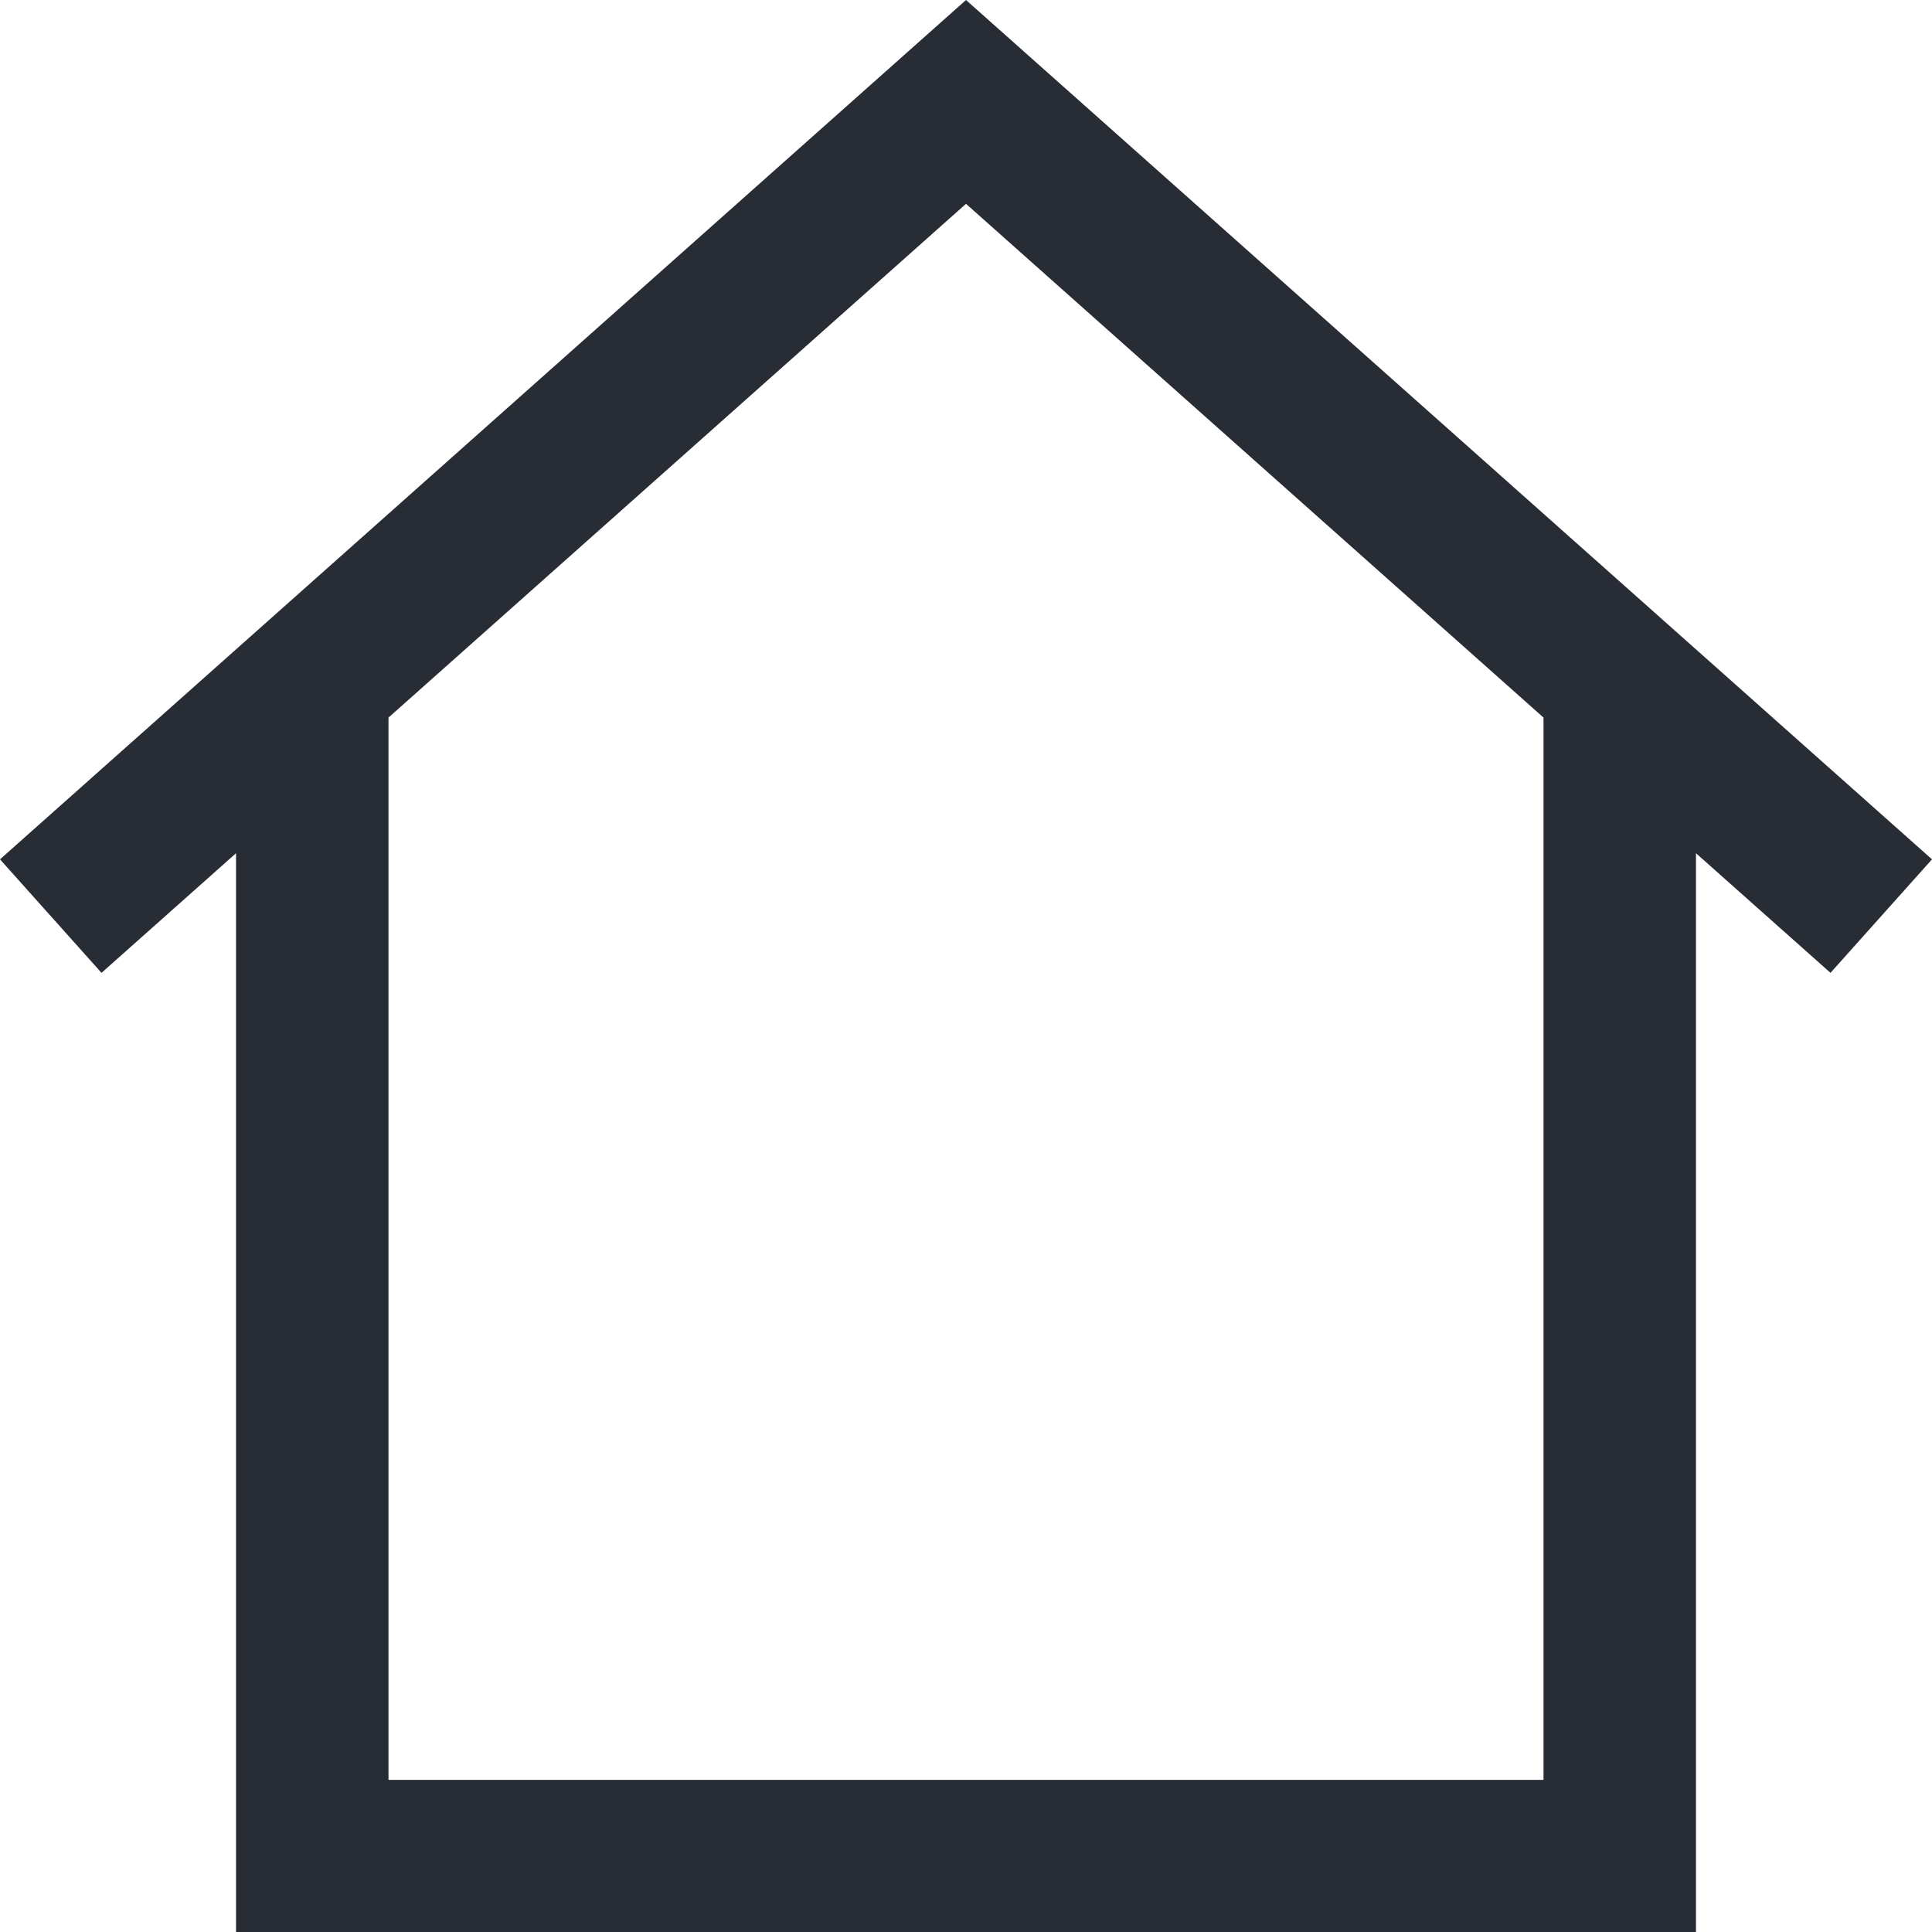
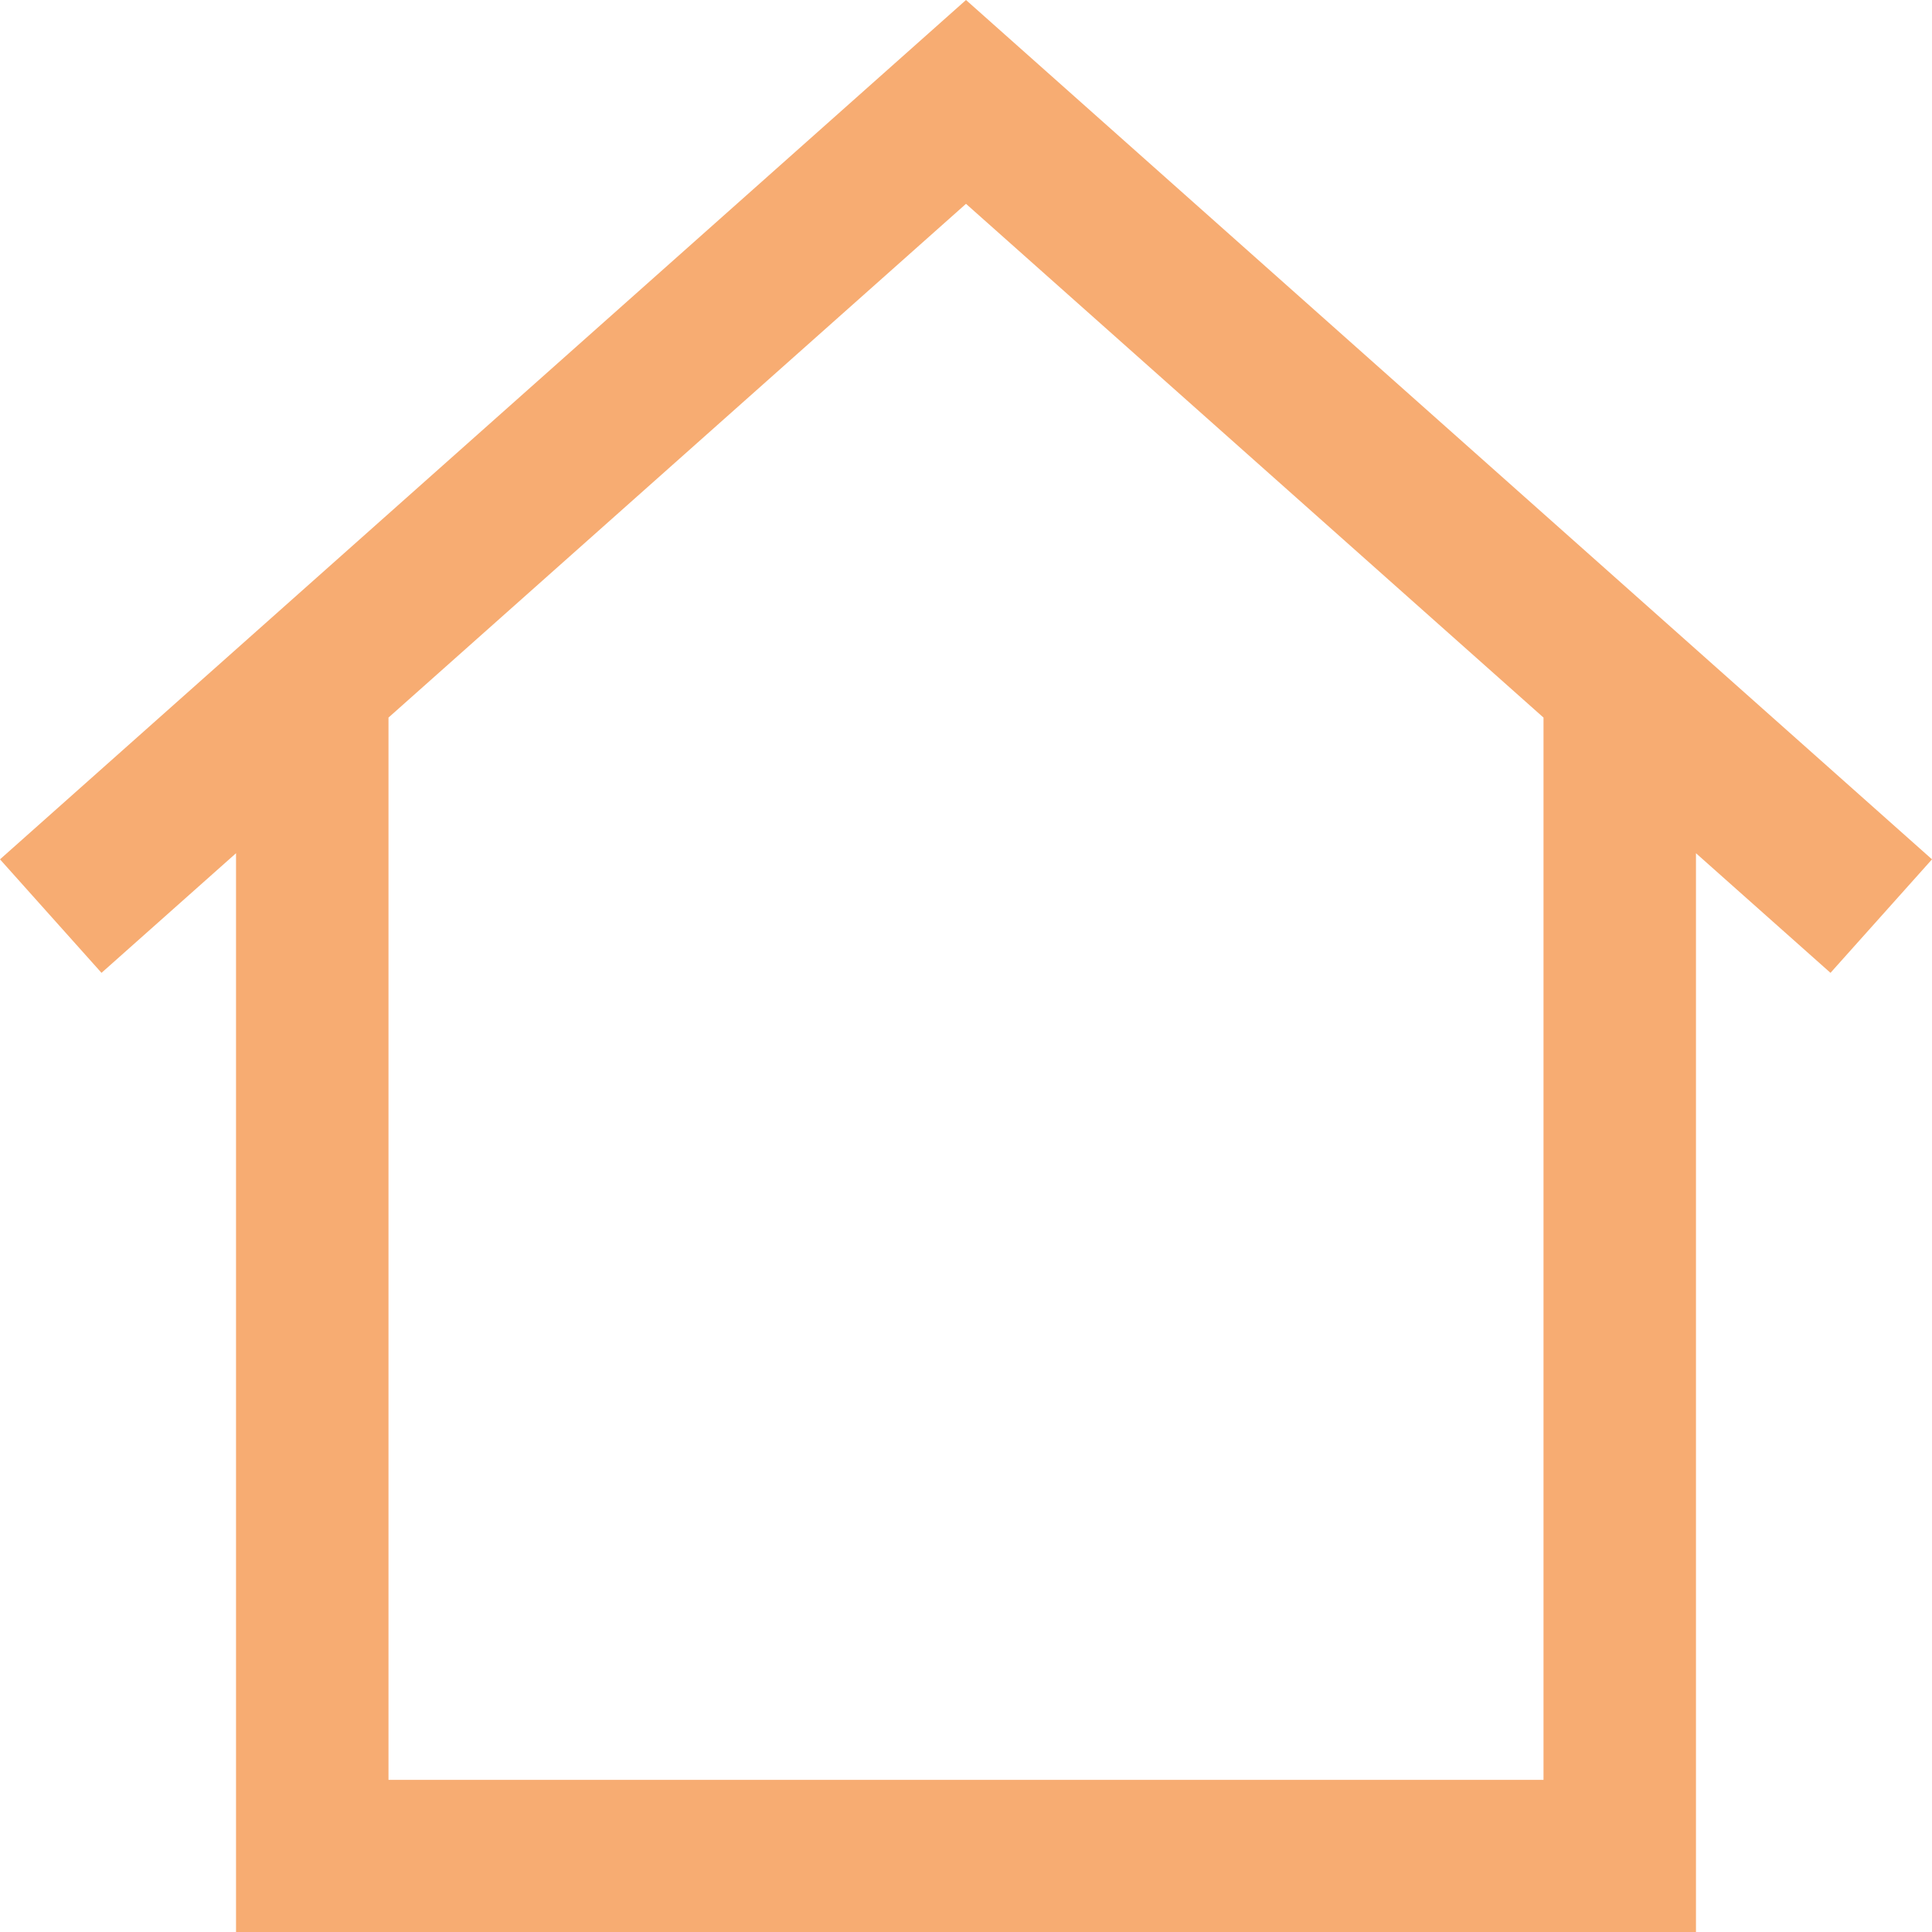
<svg xmlns="http://www.w3.org/2000/svg" width="24" height="24" viewBox="0 0 24 24" fill="none">
-   <path fill-rule="evenodd" clip-rule="evenodd" d="M12 0L24 10.675L22.739 12.085L21.068 10.599V24H2.932V10.599L1.261 12.085L0 10.675L12 0ZM4.826 8.914V22.11H19.174V8.914L12 2.532L4.826 8.914Z" fill="#282C34" />
+   <path fill-rule="evenodd" clip-rule="evenodd" d="M12 0L24 10.675L22.739 12.085L21.068 10.599V24H2.932V10.599L1.261 12.085L0 10.675L12 0ZM4.826 8.914V22.11H19.174V8.914L12 2.532L4.826 8.914Z" fill="#F7AC72" />
</svg>
